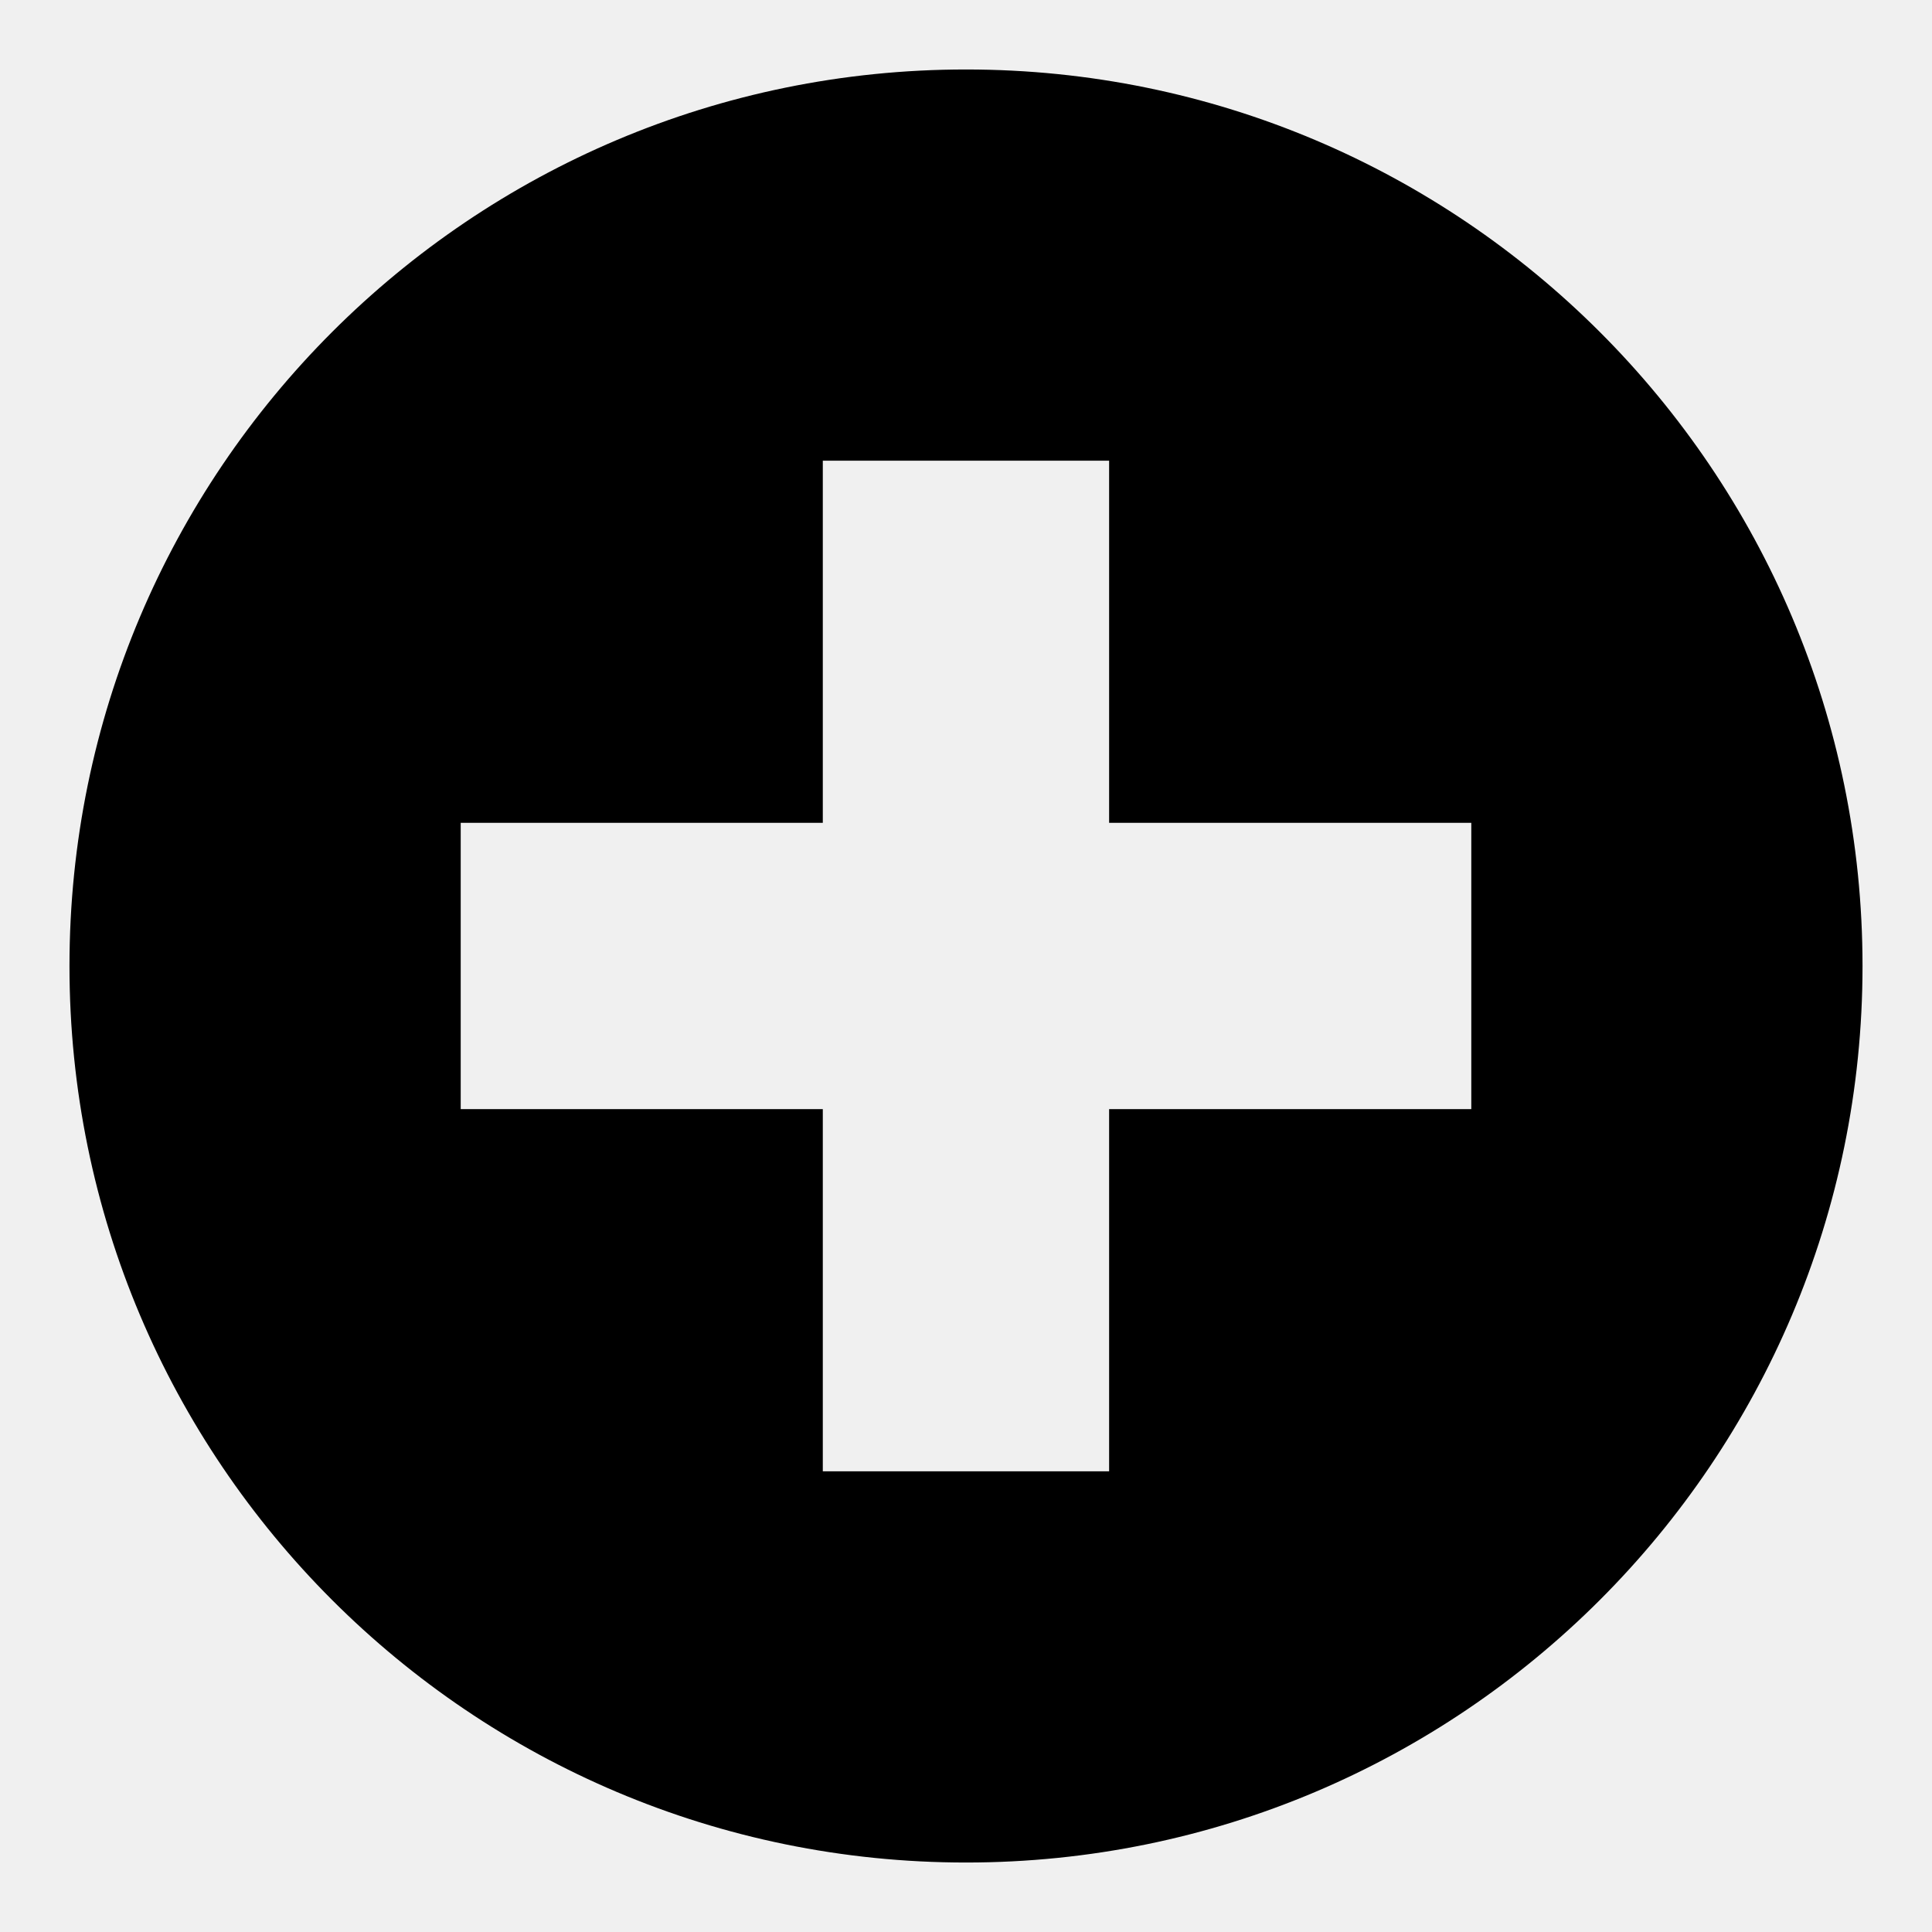
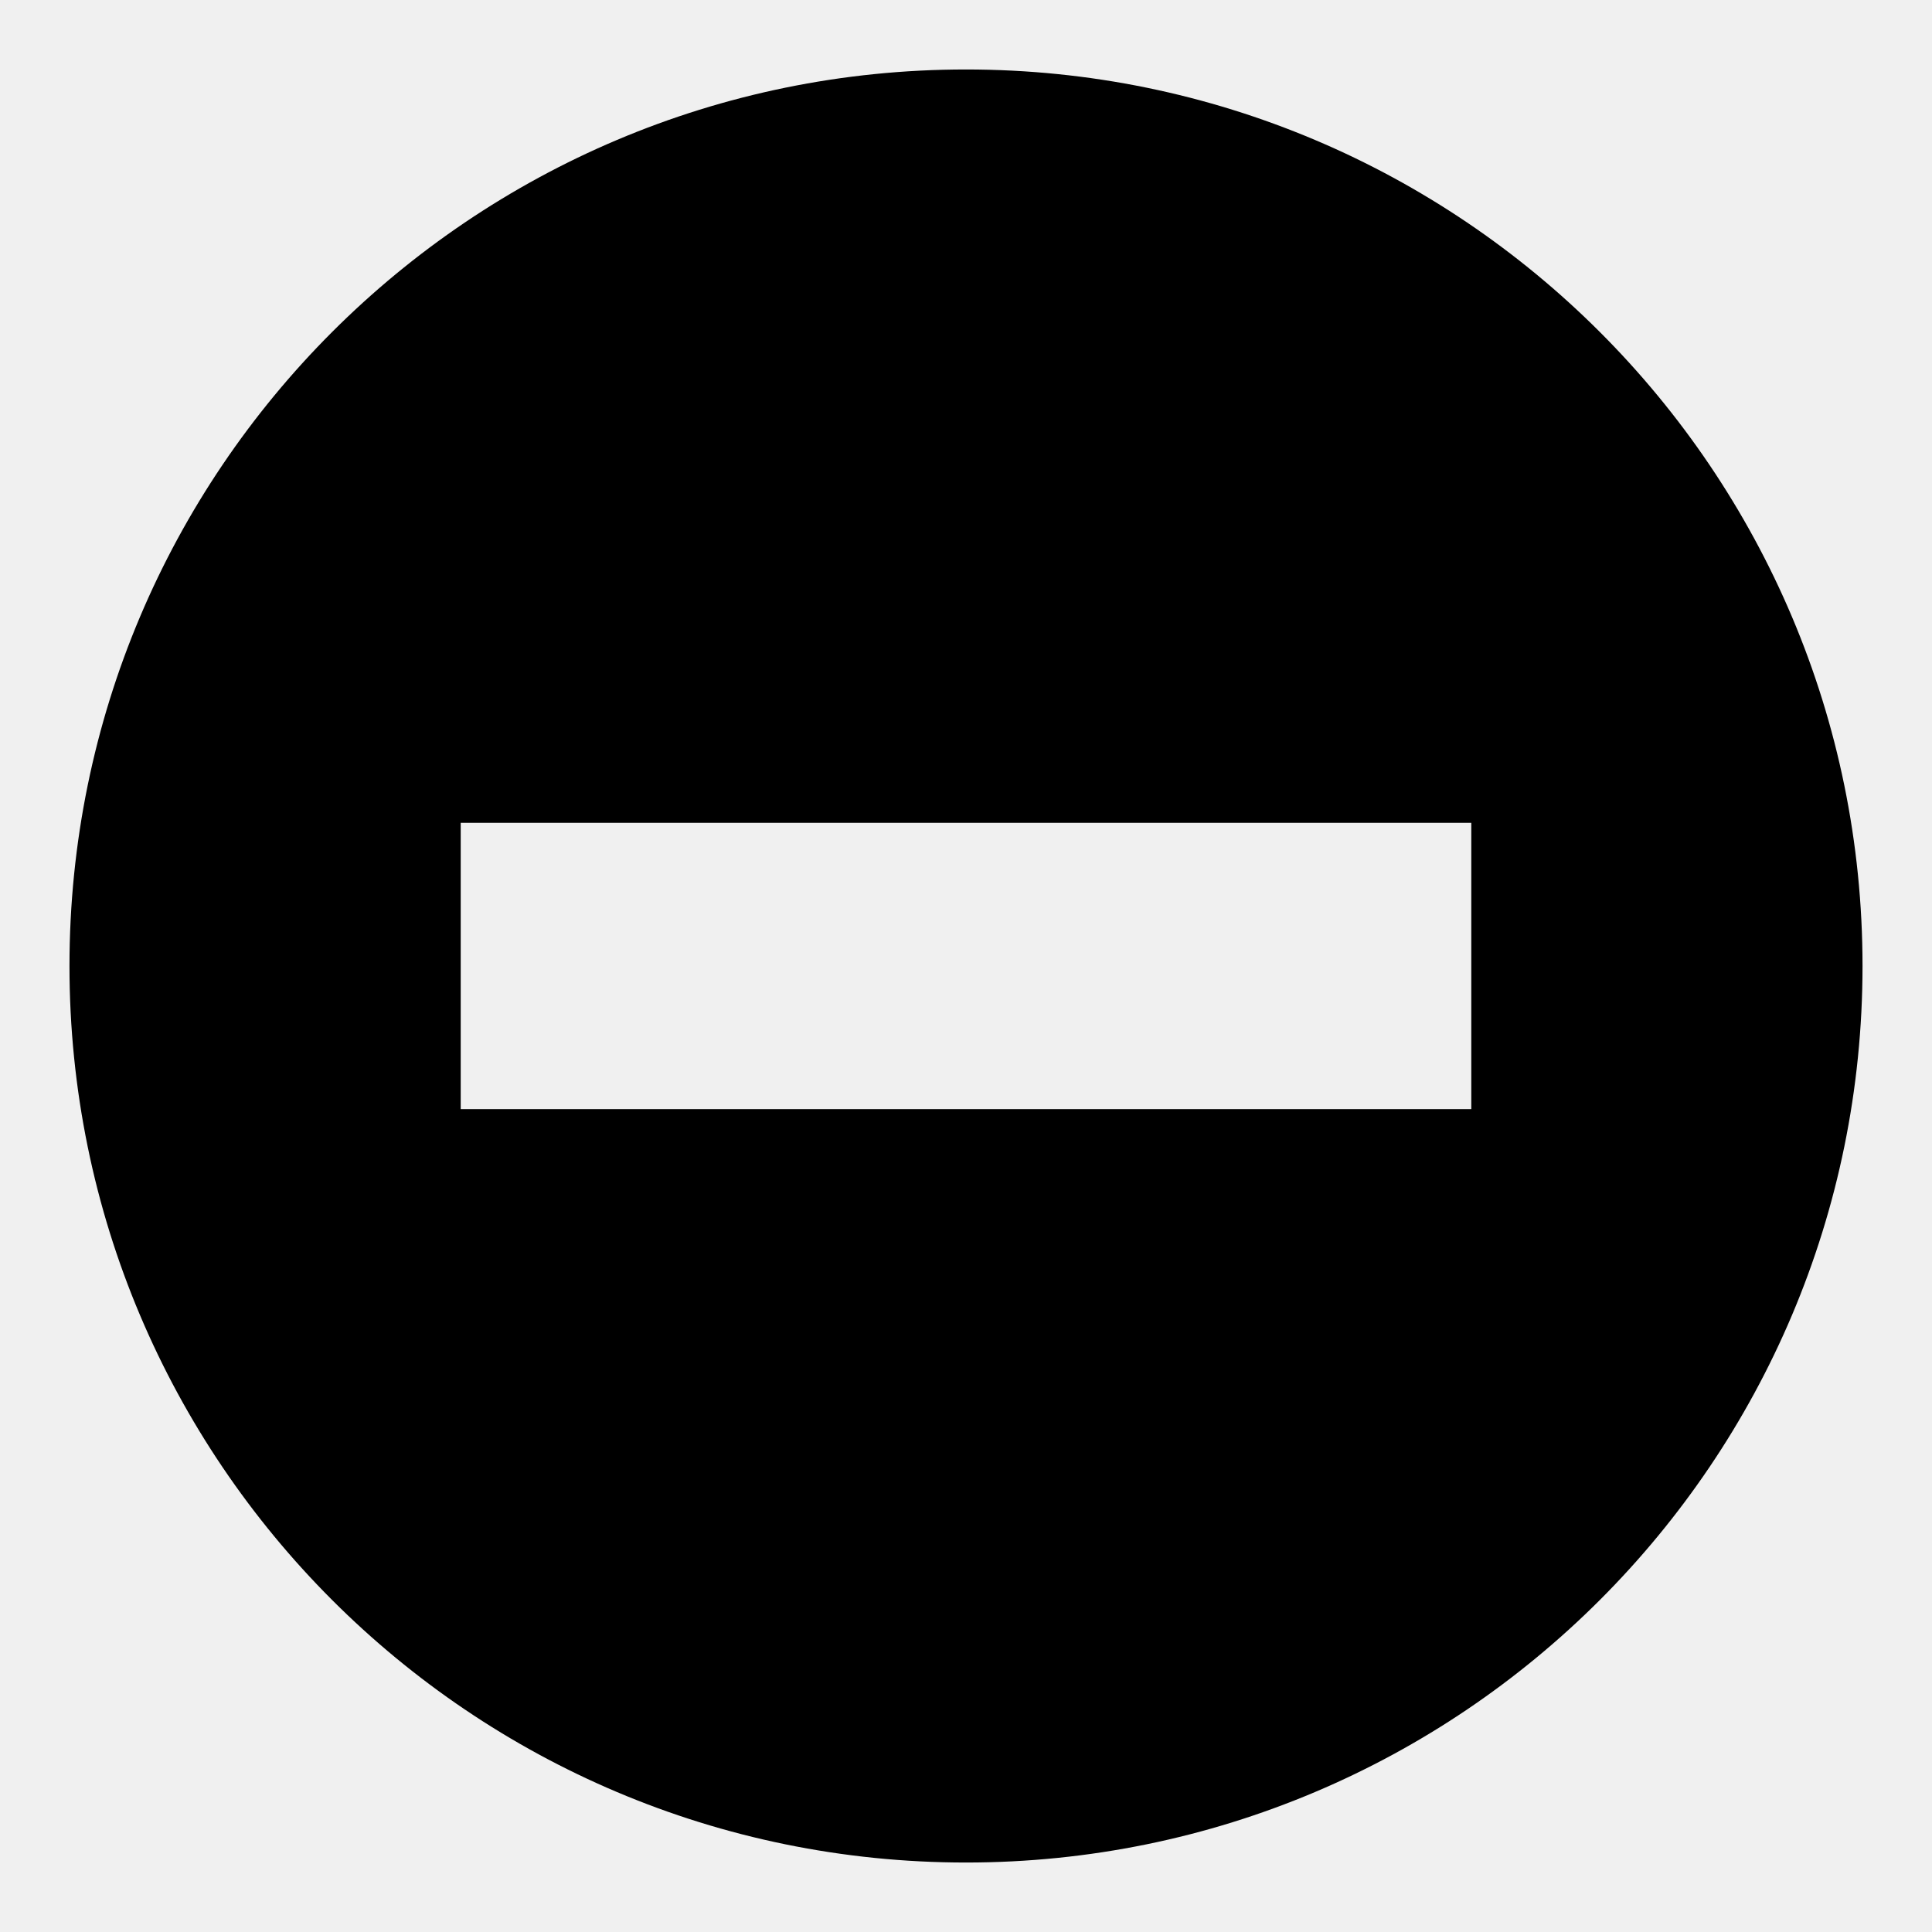
<svg xmlns="http://www.w3.org/2000/svg" width="26" height="26" viewBox="0 0 26 26" fill="white">
-   <path id="Vector" d="M13 0.935C6.336 0.935 0.935 6.337 0.935 13C0.935 19.663 6.336 25.065 13 25.065C19.663 25.065 25.065 19.663 25.065 13C25.065 6.337 19.663 0.935 13 0.935ZM11.073 6.2H14.926V11.073H19.8V14.926H14.926V19.8H11.073V14.926H6.2V11.073H11.073V6.2Z" fill="black" />
+   <path id="Vector" d="M13 0.935C6.336 0.935 0.935 6.337 0.935 13C0.935 19.663 6.336 25.065 13 25.065C19.663 25.065 25.065 19.663 25.065 13C25.065 6.337 19.663 0.935 13 0.935ZM6.2 11.073H19.8V14.926H6.2V11.073Z" fill="black" />
</svg>
